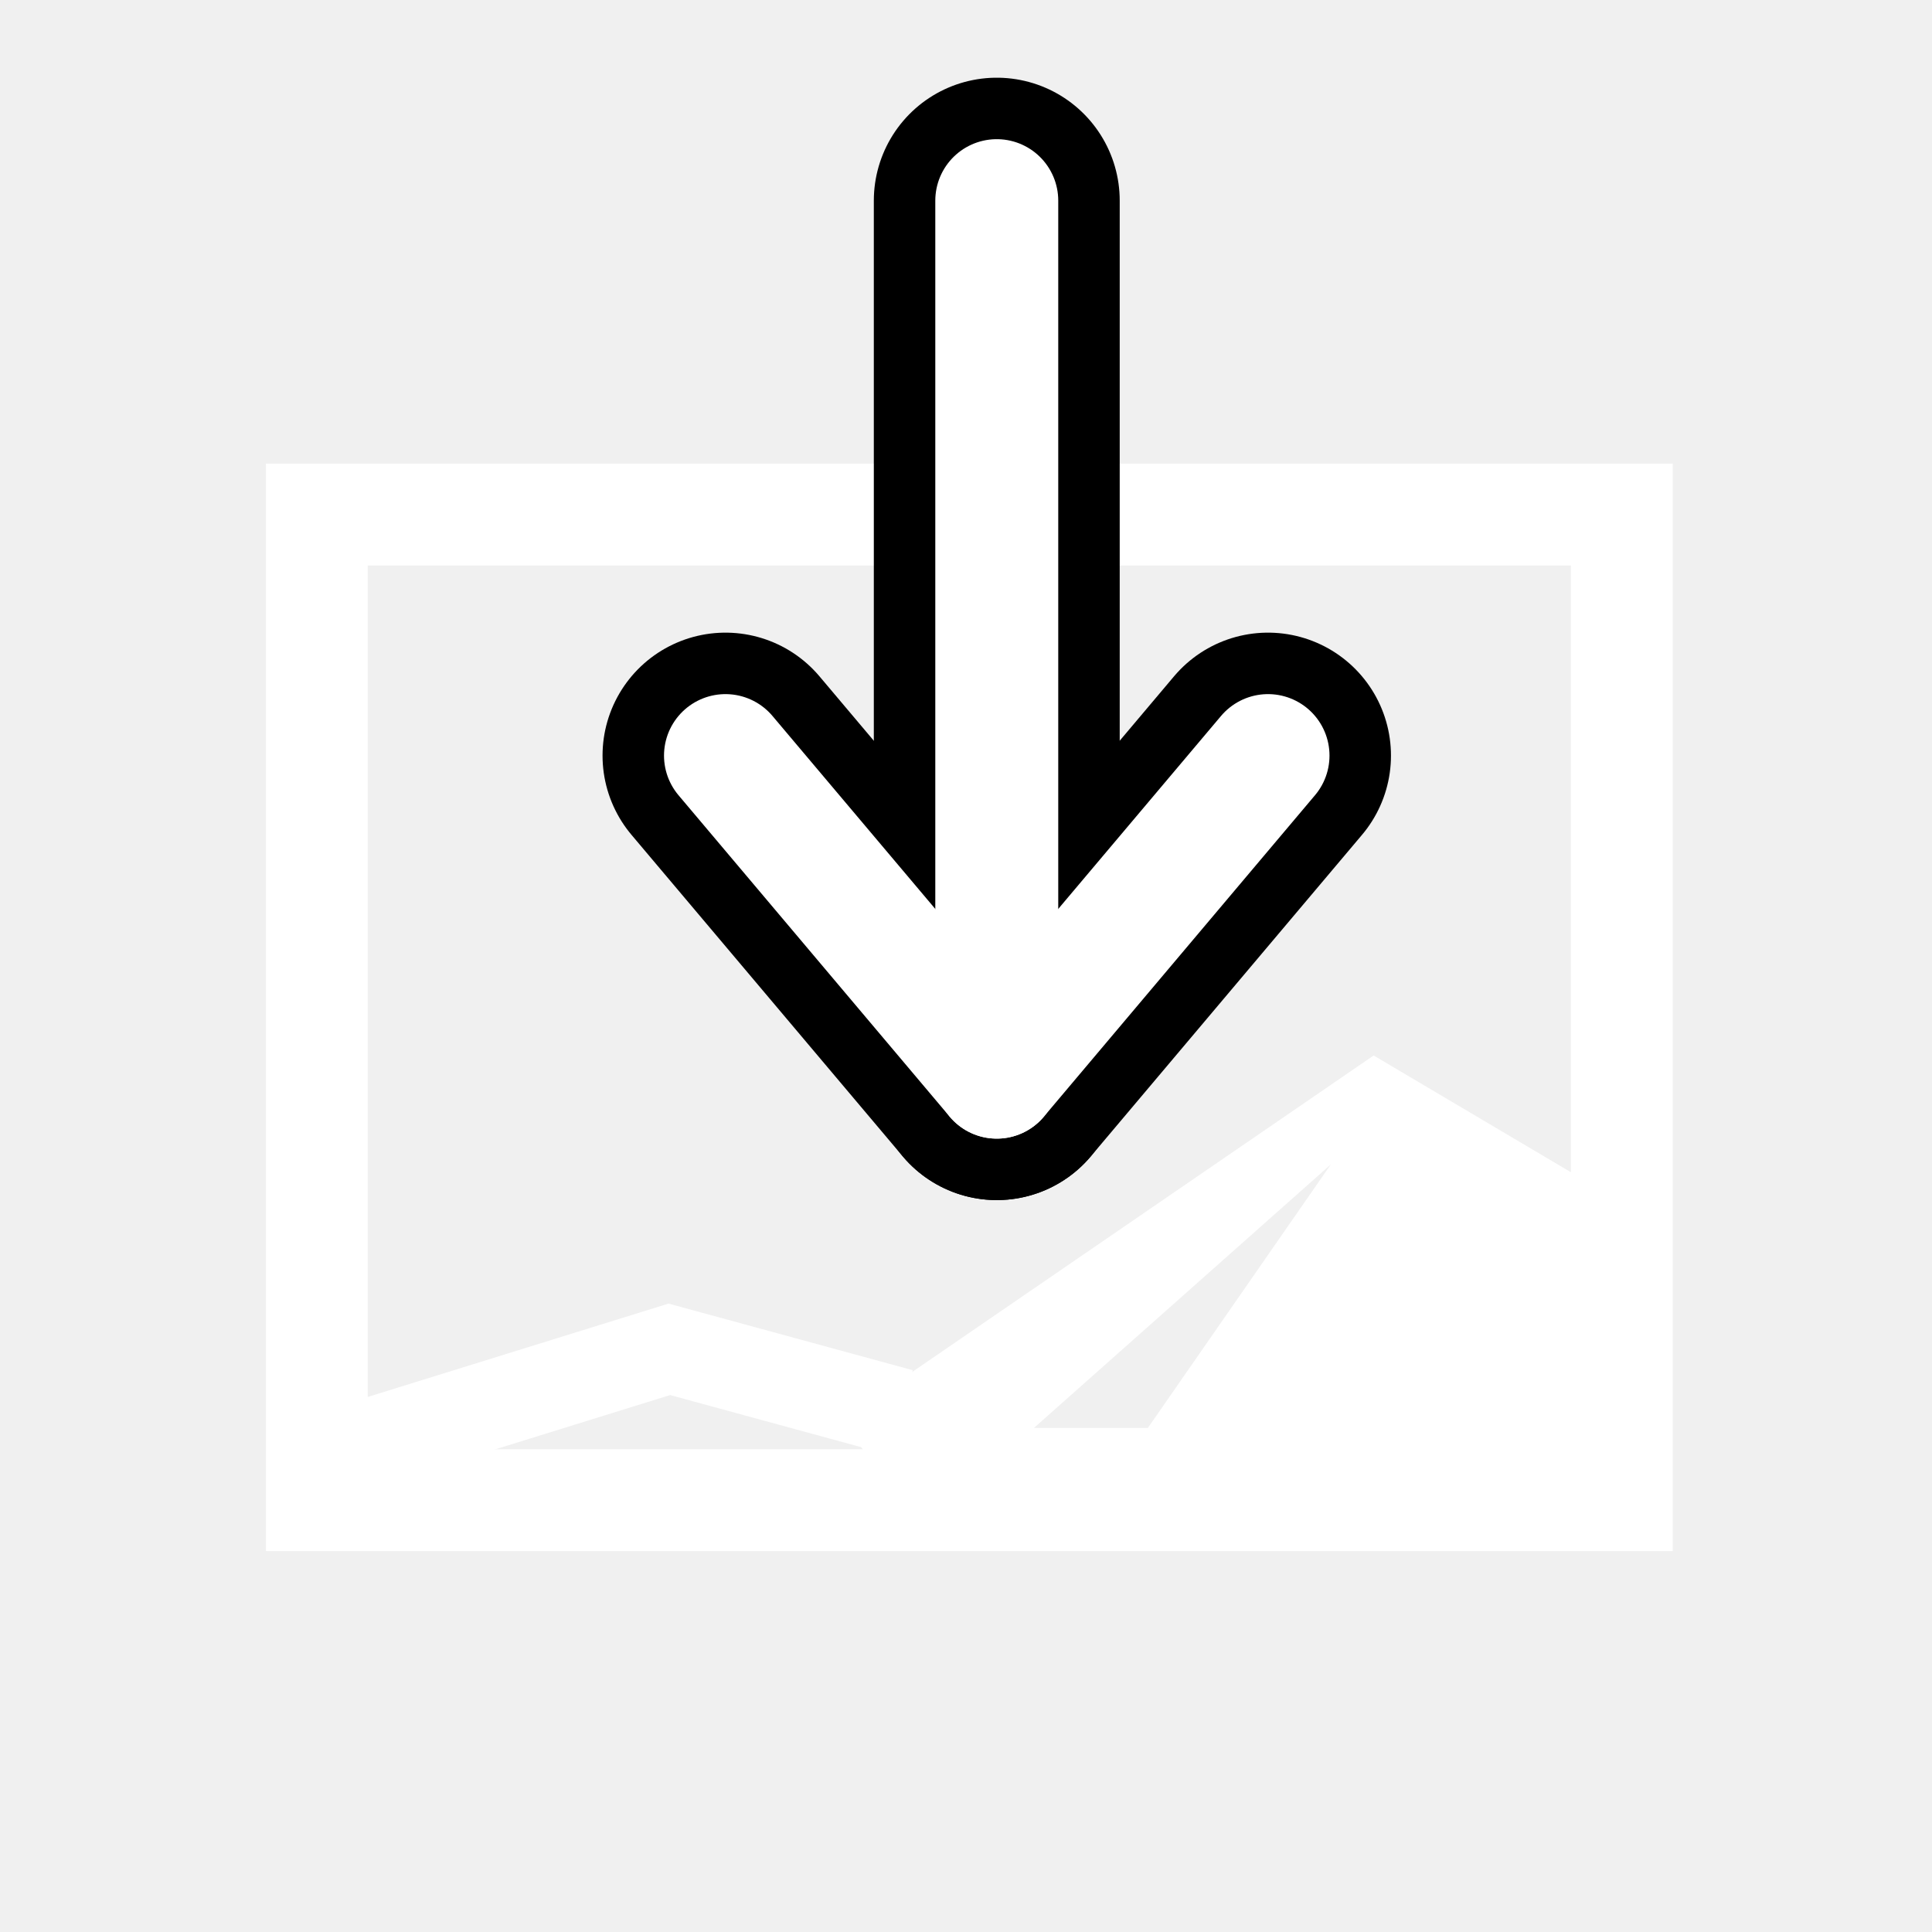
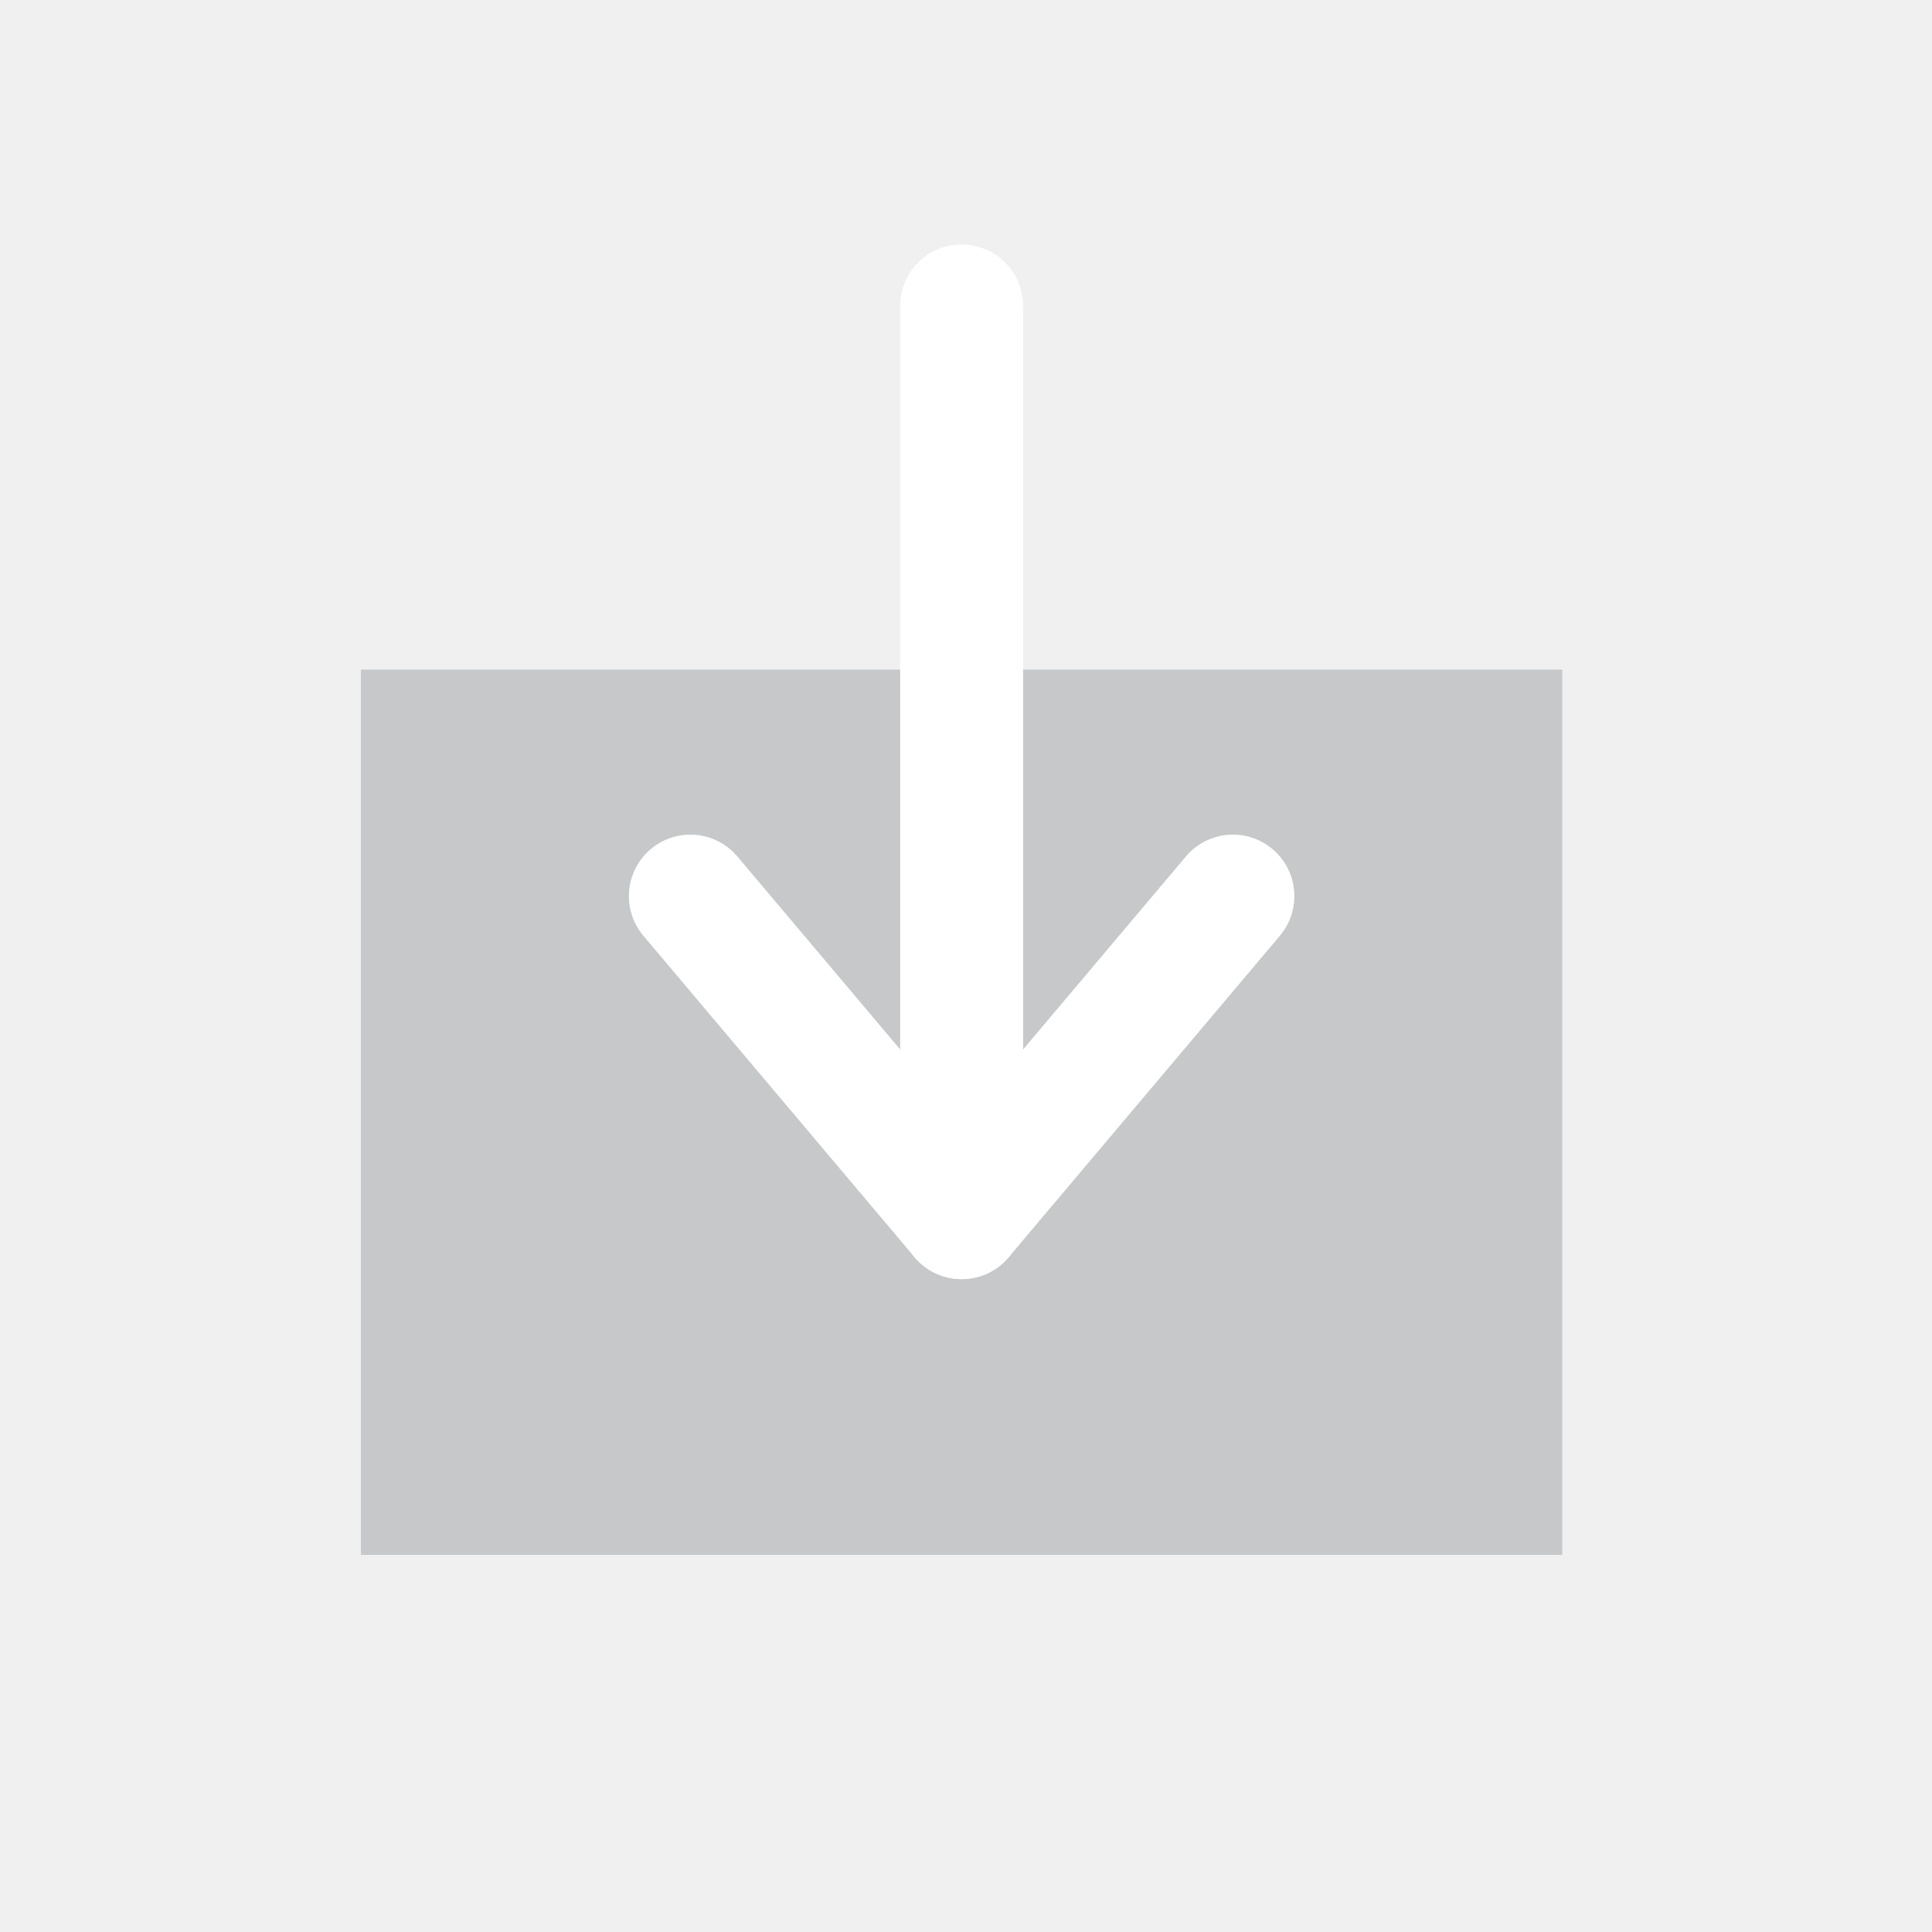
- <svg xmlns="http://www.w3.org/2000/svg" width="55" height="55" id="insert-image.svg">
-   <defs>
-     <mask id="Mask" maskUnits="userSpaceOnUse" x="0" y="0" width="55" height="55">
-       <rect x="0" y="0" width="55" height="55" fill="white" />
-       <line x1="35" y1="4" x2="35" y2="26" stroke-width="10.0" stroke="black" />
-       <line x1="24" y1="15" x2="46" y2="15" stroke-width="10.0" stroke="black" />
-       <polyline points="17.7,38.7 26.3,31 21,38.7" style="fill:black;;stroke:none;;stroke-width:0" />
-     </mask>
-   </defs>
-   <g transform="translate(2,2)">
-     <rect style="opacity:1;fill:#000000;fill-opacity:0;stroke:#ffffff;stroke-width:2.899;stroke-linecap:butt;stroke-linejoin:miter;stroke-miterlimit:4;stroke-dasharray:none;stroke-dashoffset:0;stroke-opacity:1" id="rect3161" width="37.15" height="28.059" x="7.02" y="12.648" />
-     <polyline points="13,39.7 27.6,29.6 34.3,33.6 34.3,39.7" mask="url(#Mask)" style="fill:#ffffff;stroke:#ffffff;stroke-width:3;stroke-opacity:1" id="polyline23" transform="matrix(0.9827085,0,0,0.9742491,10.04098,0.9463818)" />
-     <polyline points="5,35 13.7,32.3 20.3,34.1" mask="url(#Mask)" style="fill:none;stroke:#ffffff;stroke-width:2.5;stroke-opacity:1" id="polyline21" transform="translate(3.354978,4.112554)" />
+ <svg xmlns="http://www.w3.org/2000/svg" version="1.1" x="0px" y="0px" width="55px" height="55px" viewBox="0 0 55 55" enable-background="new 0 0 55 55" xml:space="preserve">
+   <g id="Insert_Image">
+     <g display="inline">
+       <polyline fill="#C6C8CA" points="44.475,19.063 10.275,19.063 10.275,44.264 44.475,44.264 44.475,19.063   " />
+       <line fill="none" stroke="#FFFFFF" stroke-width="3.5" stroke-linecap="round" stroke-linejoin="round" x1="27.376" y1="34.664" x2="27.376" y2="8.711" />
+       <polyline fill="none" stroke="#FFFFFF" stroke-width="3.5" stroke-linecap="round" stroke-linejoin="round" points="    35.098,25.51 27.376,34.664 19.653,25.51" />
+     </g>
  </g>
-   <line fill="none" stroke="#000000" stroke-linecap="round" stroke-linejoin="round" stroke-width="7" x1="28.376" x2="28.376" y1="30.664" y2="5.712" />
-   <polyline fill="none" points="36.098,21.51 28.376,30.664 20.653,21.51" stroke="#000000" stroke-linecap="round" stroke-linejoin="round" stroke-width="7" />
-   <line fill="none" stroke="#FFFFFF" stroke-linecap="round" stroke-linejoin="round" stroke-width="3.5" x1="28.376" x2="28.376" y1="30.664" y2="5.712" />
-   <polyline fill="none" points="36.098,21.51 28.376,30.664 20.653,21.51" stroke="#FFFFFF" stroke-linecap="round" stroke-linejoin="round" stroke-width="3.5" />
</svg>
